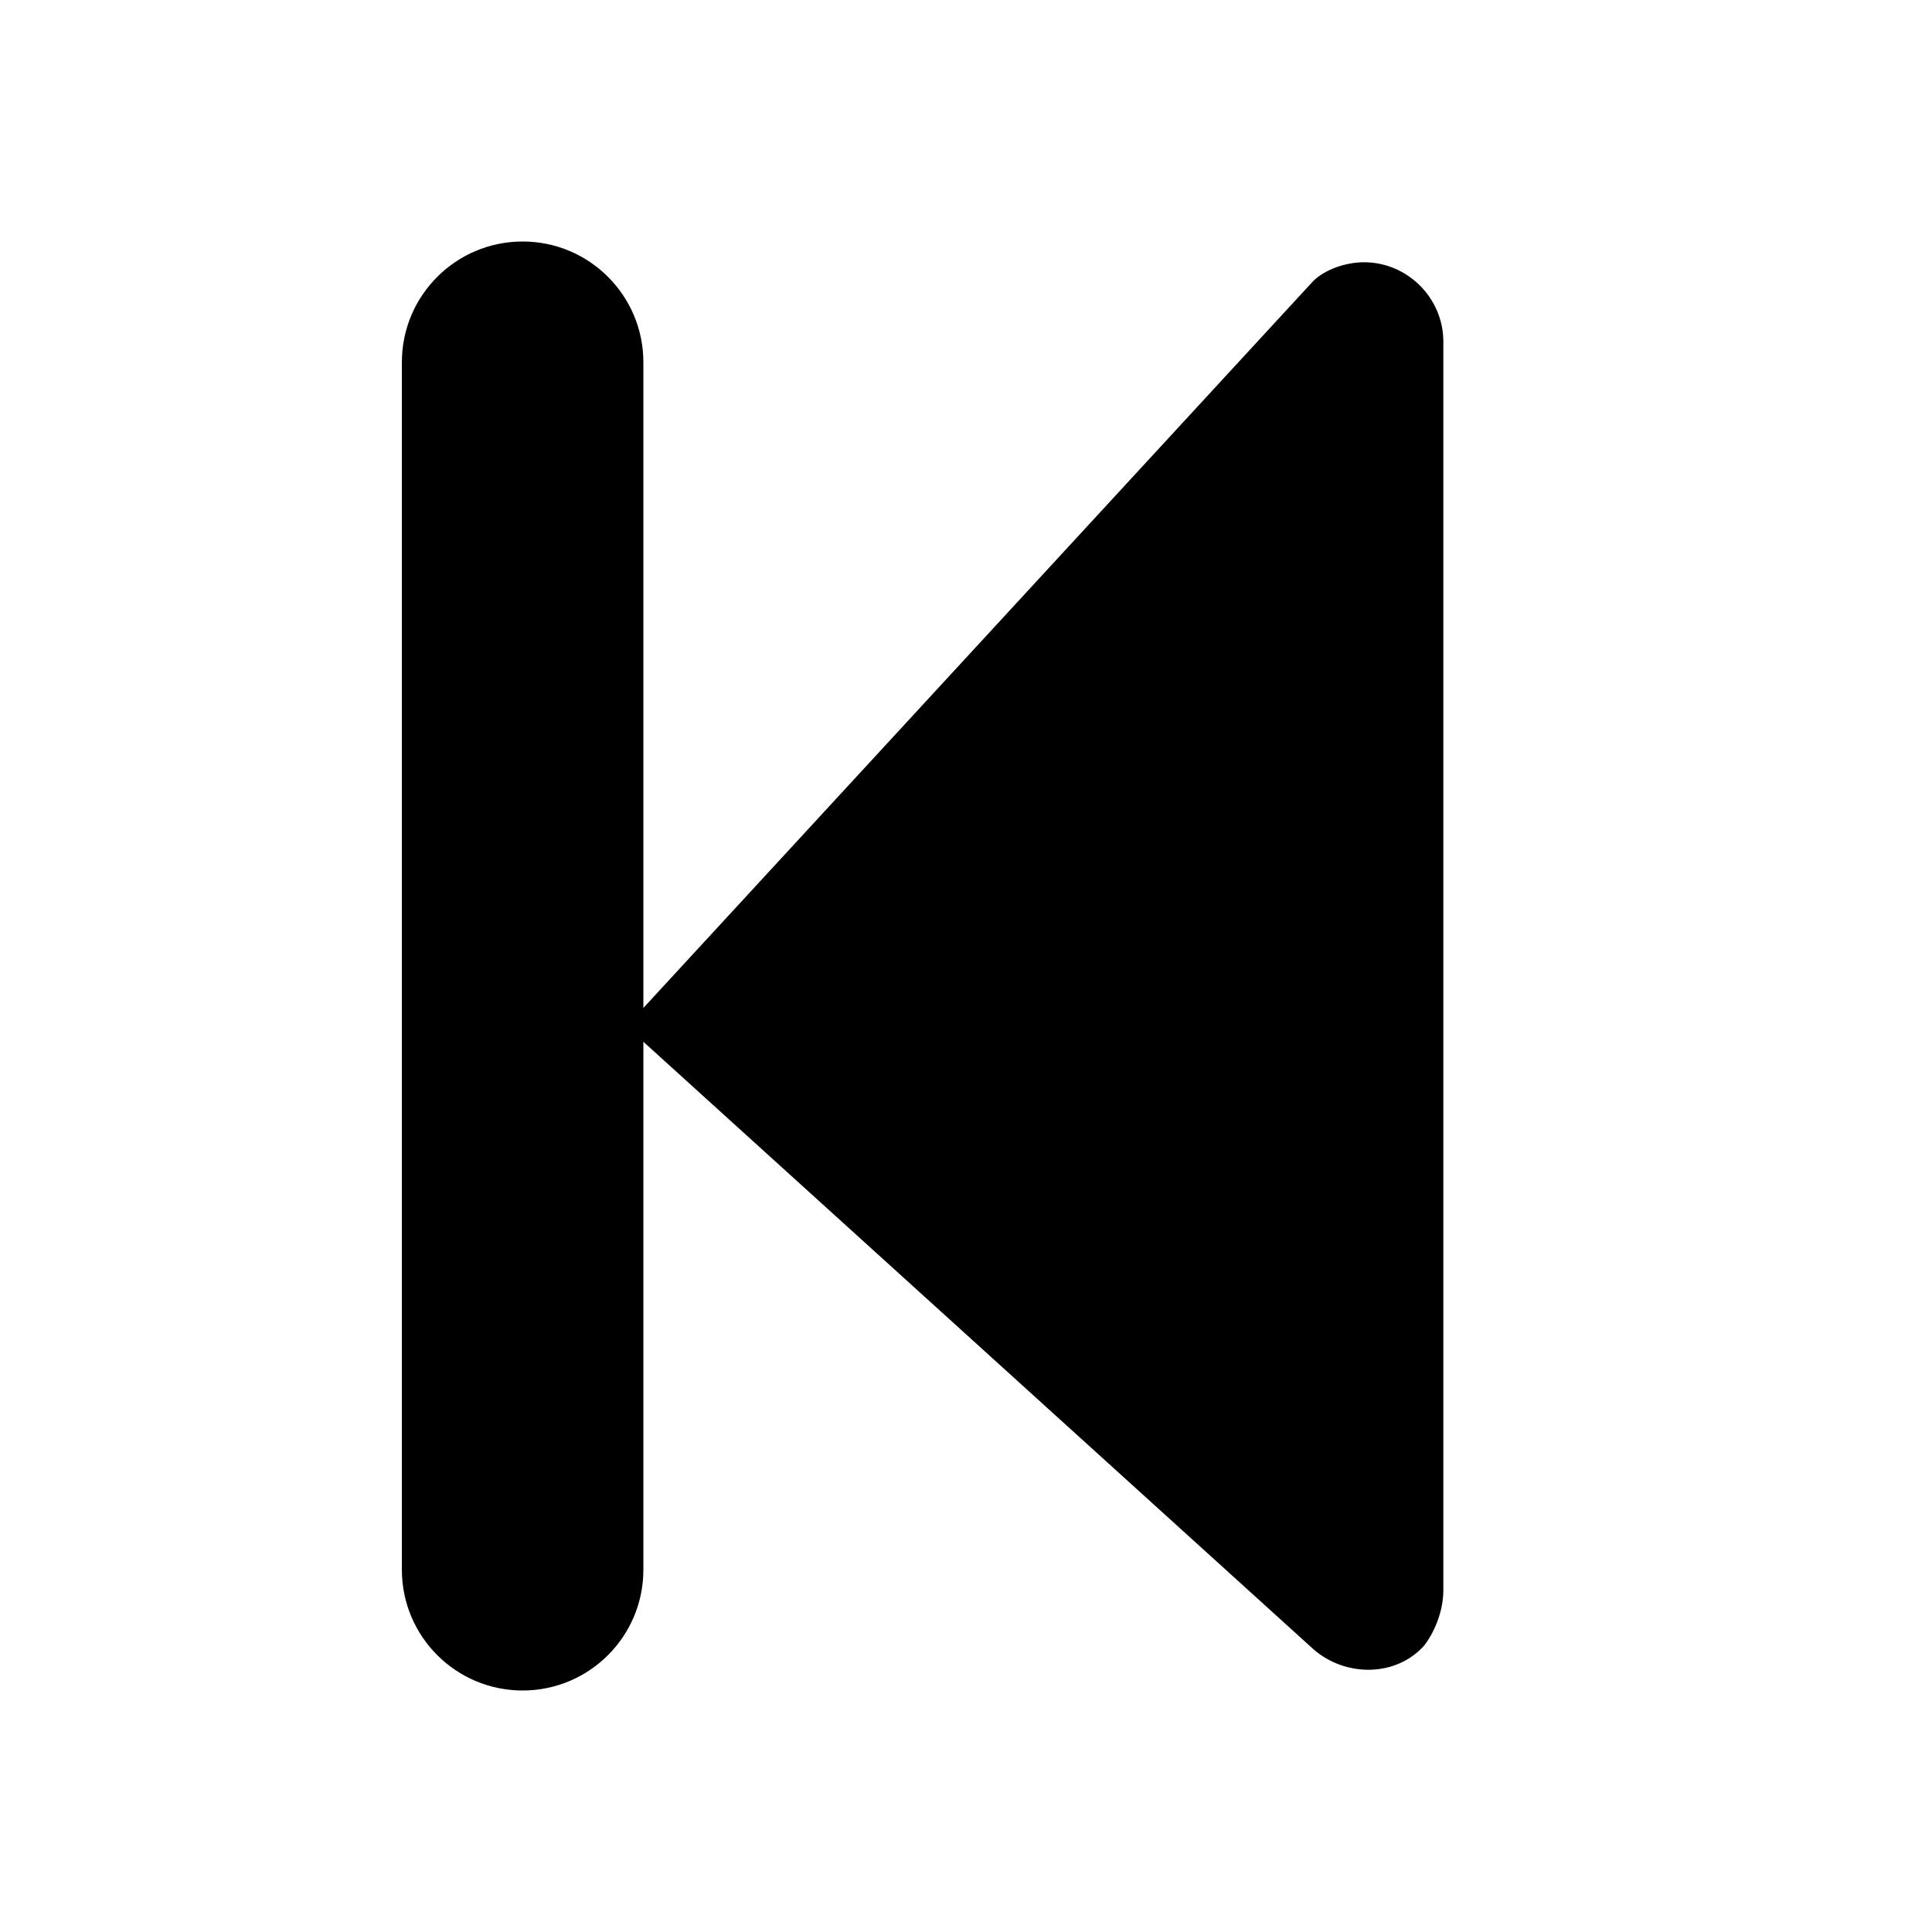
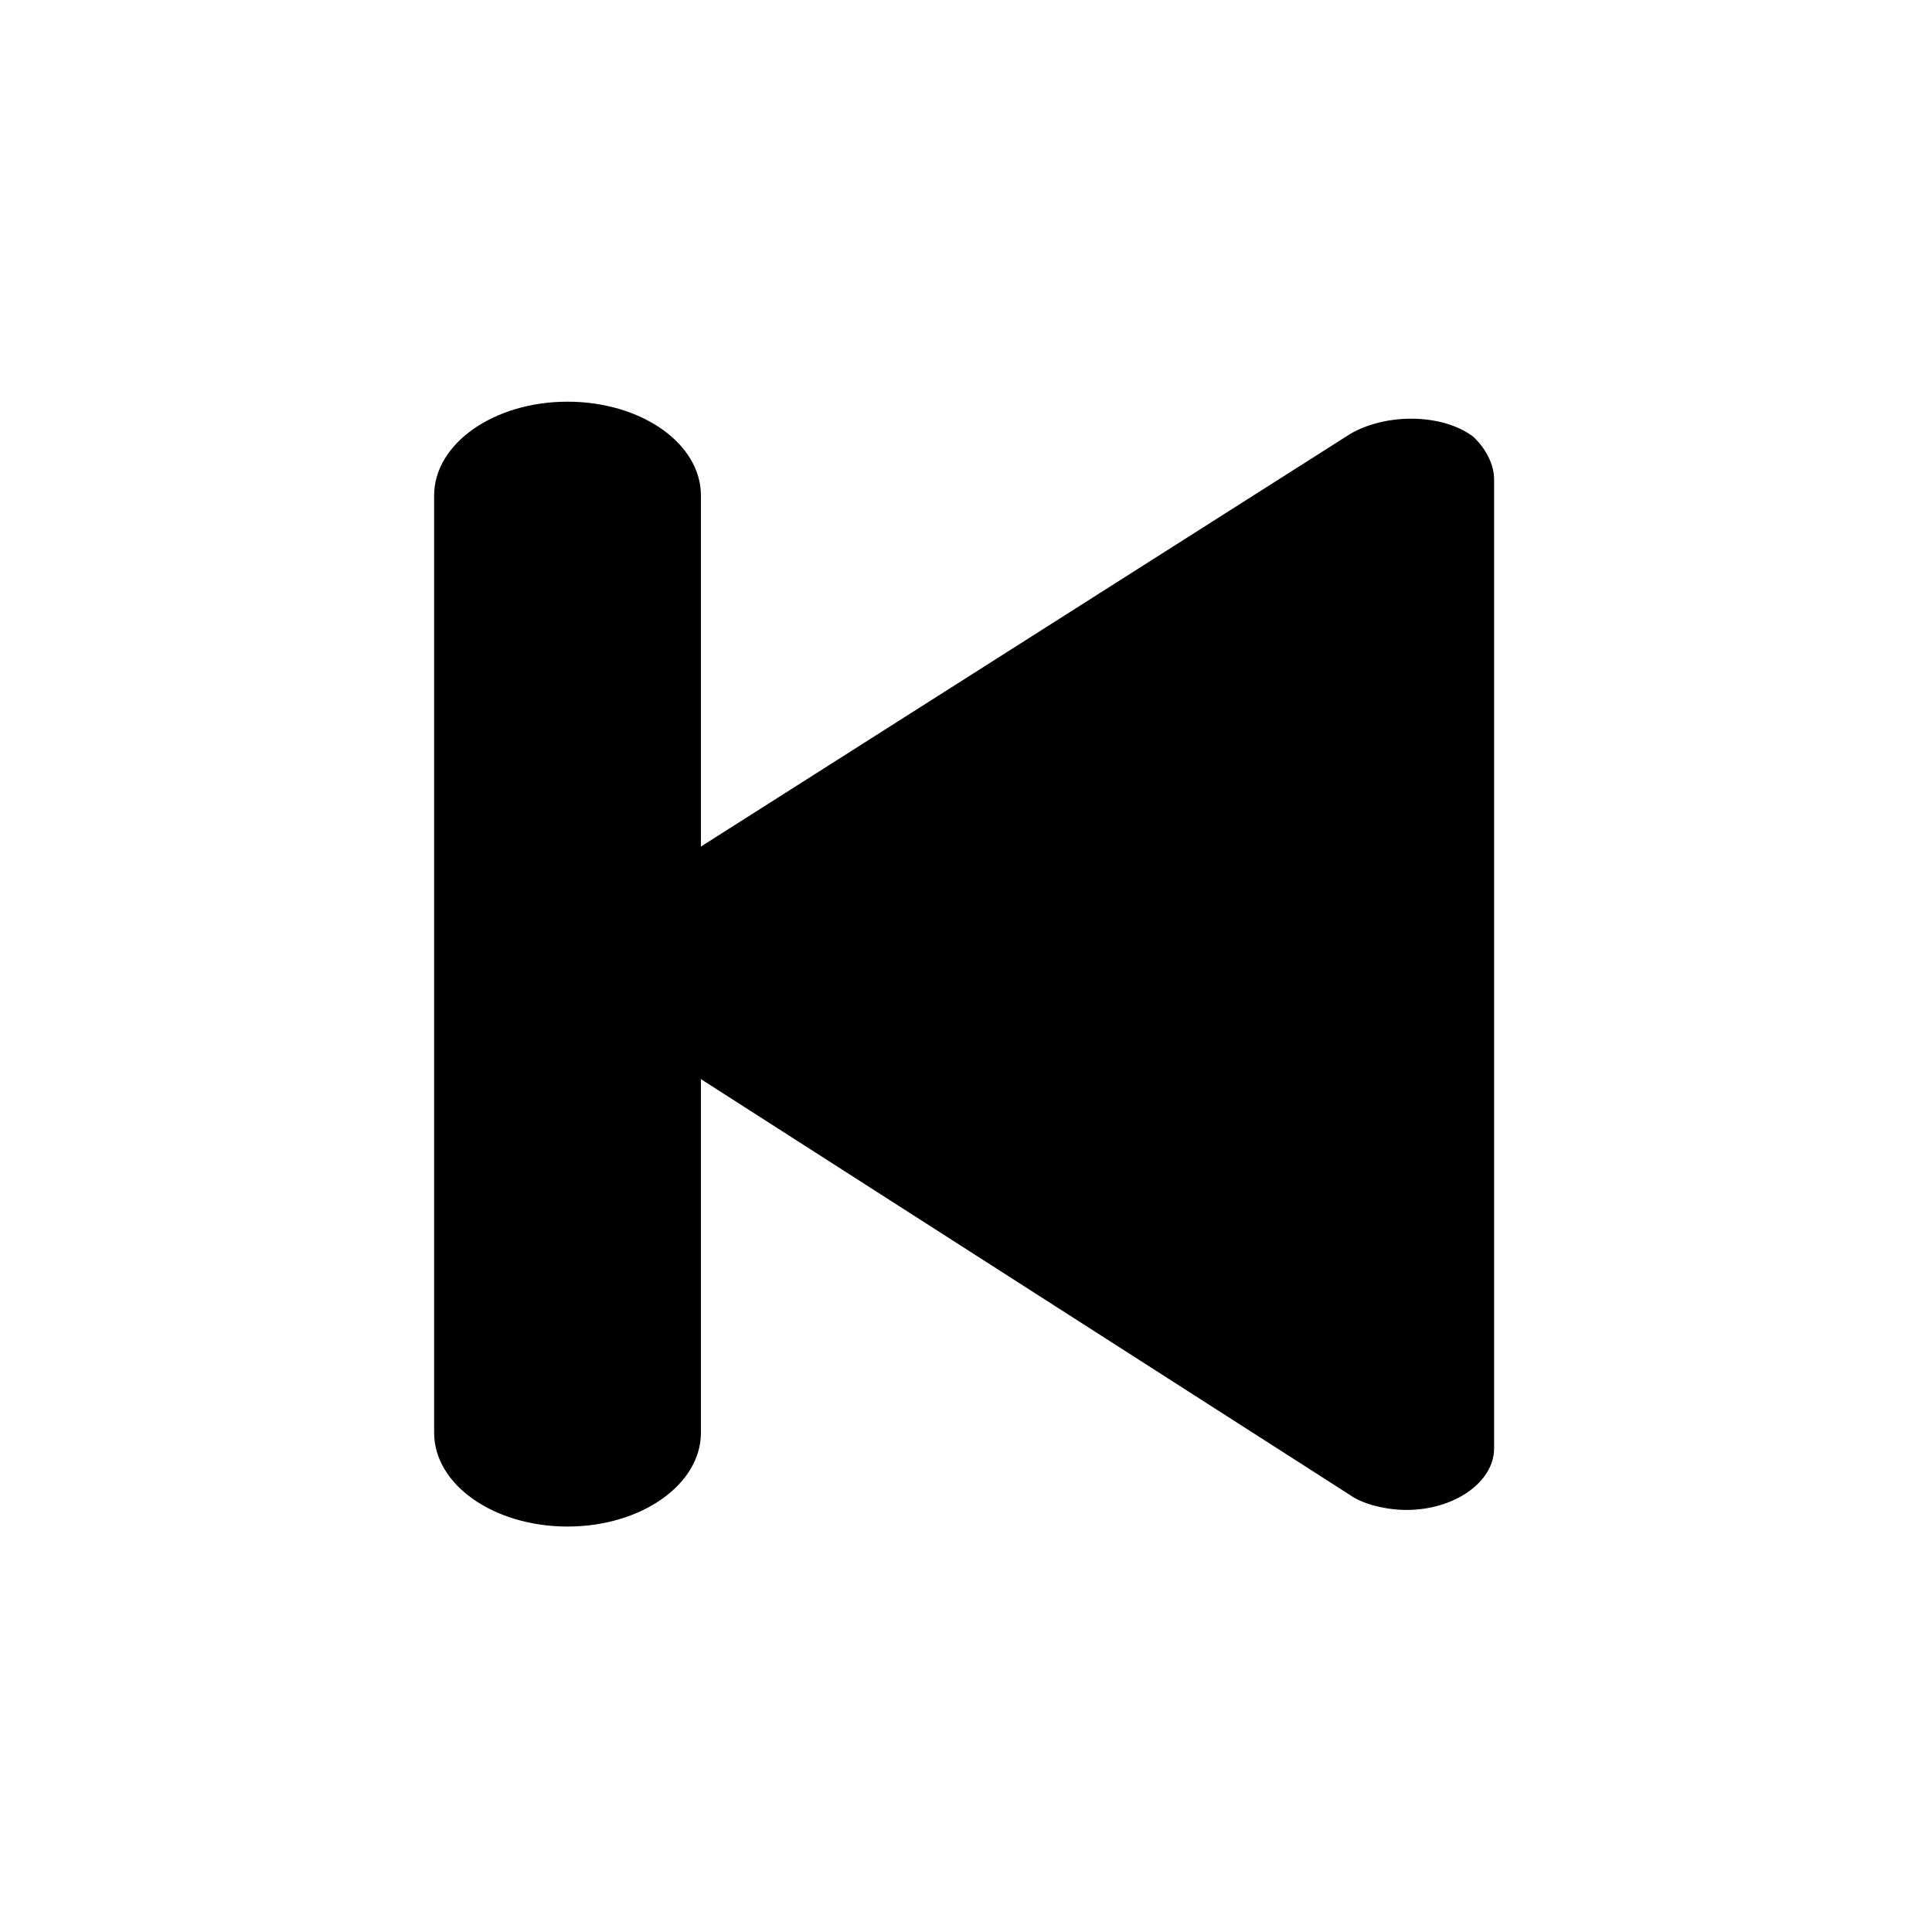
- <svg xmlns="http://www.w3.org/2000/svg" viewBox="0 0 1024 1024">
-   <defs>
-     <style type="text/css" />
-   </defs>
-   <path d="M332 544l364 330c17 15 44 15 59-2 6-8 10-19 10-29V181c0-23-19-42-42-42-10 0-21 4-27 10-362 330c-17 15-19 42-2 59-2 2 0 2 0 4z" />
-   <path d="M341 192a64 64 0 1 0-128 0v640a64 64 0 0 0 128 0v-640z" />
+ <svg xmlns="http://www.w3.org/2000/svg" version="1.1" id="Layer_1" x="0px" y="0px" viewBox="0 0 1024 1024" style="enable-background:new 0 0 1024 1024;" xml:space="preserve">
+   <path d="M312.8,486l403-256.1c18.8-10.9,48.6-10.9,65.1,1.6c6.6,6.2,11,14.7,11,22.5v513.7c0,17.8-21,32.6-46.4,32.6  c-11,0-23.2-3.1-29.8-7.8L316,536.4c-18.8-10.9-21-32.6-2.2-45.8c-2.2-1.6,0-1.6,0-3.1L312.8,486z" />
+   <path d="M371.5,759.4c0,27.4-31.6,49.7-70.7,49.7s-70.7-22.2-70.7-49.7V262.6c0-27.4,31.6-49.7,70.7-49.7s70.7,22.2,70.7,49.7  L371.5,759.4z" />
</svg>
